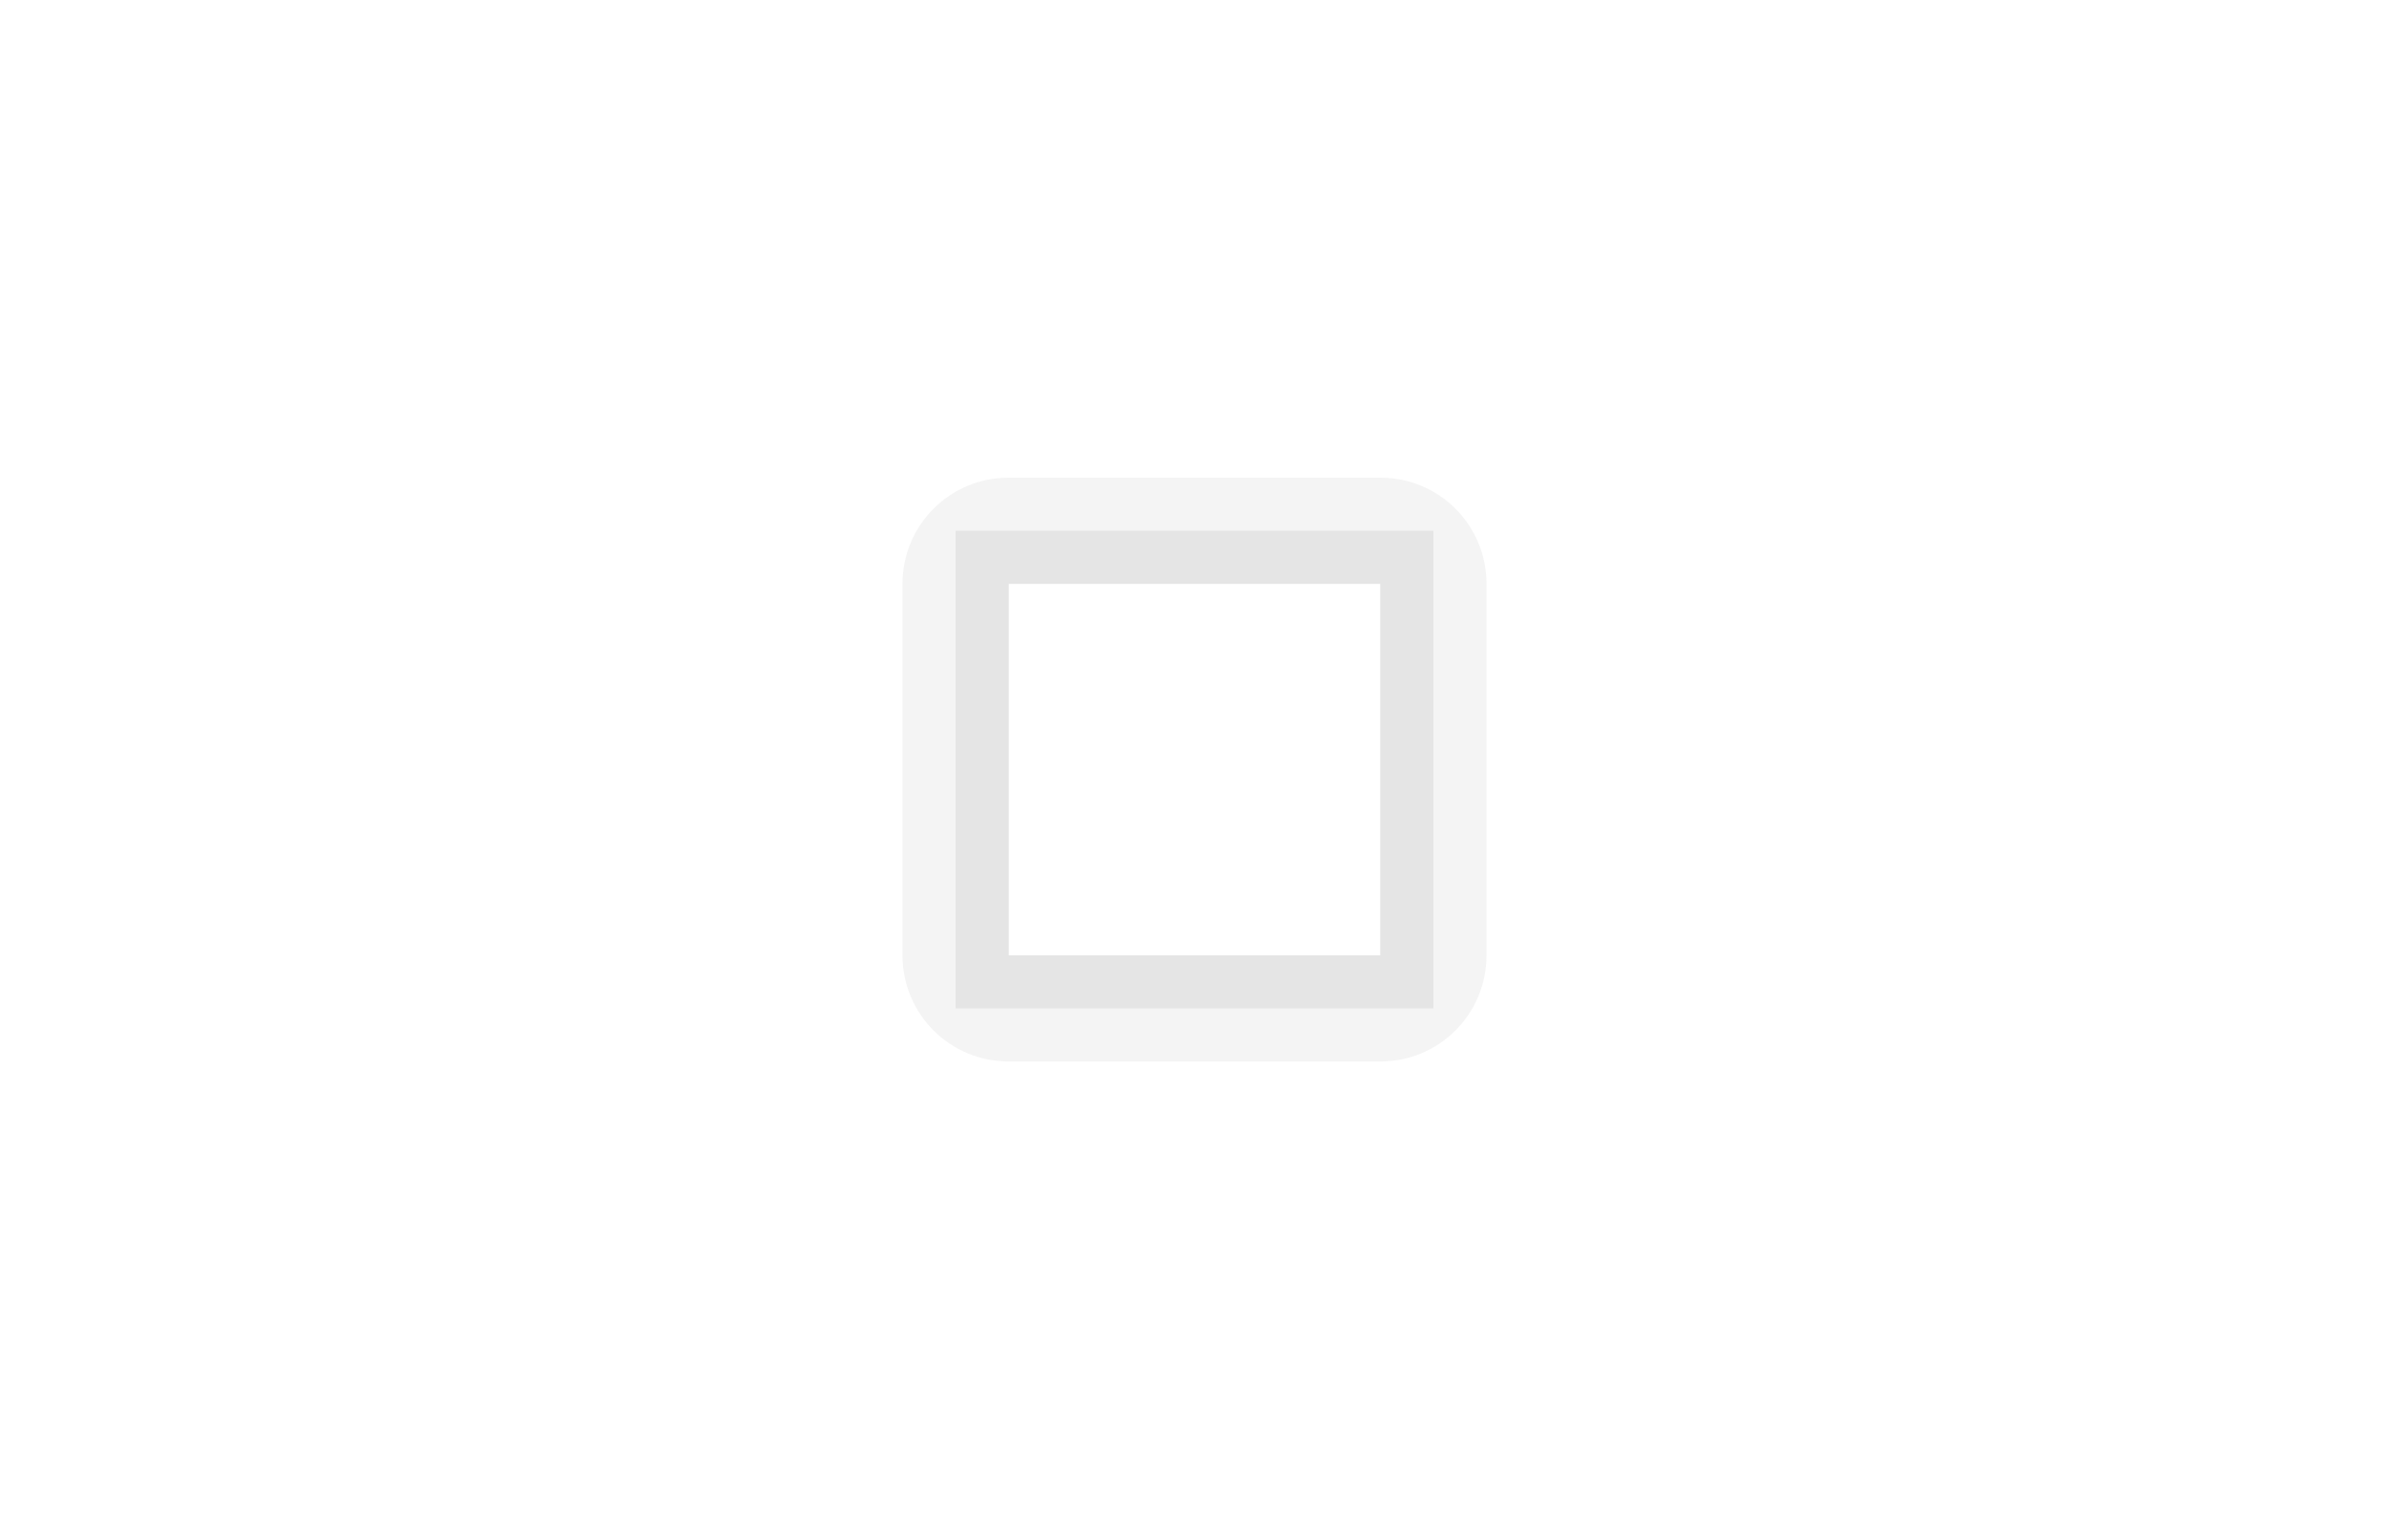
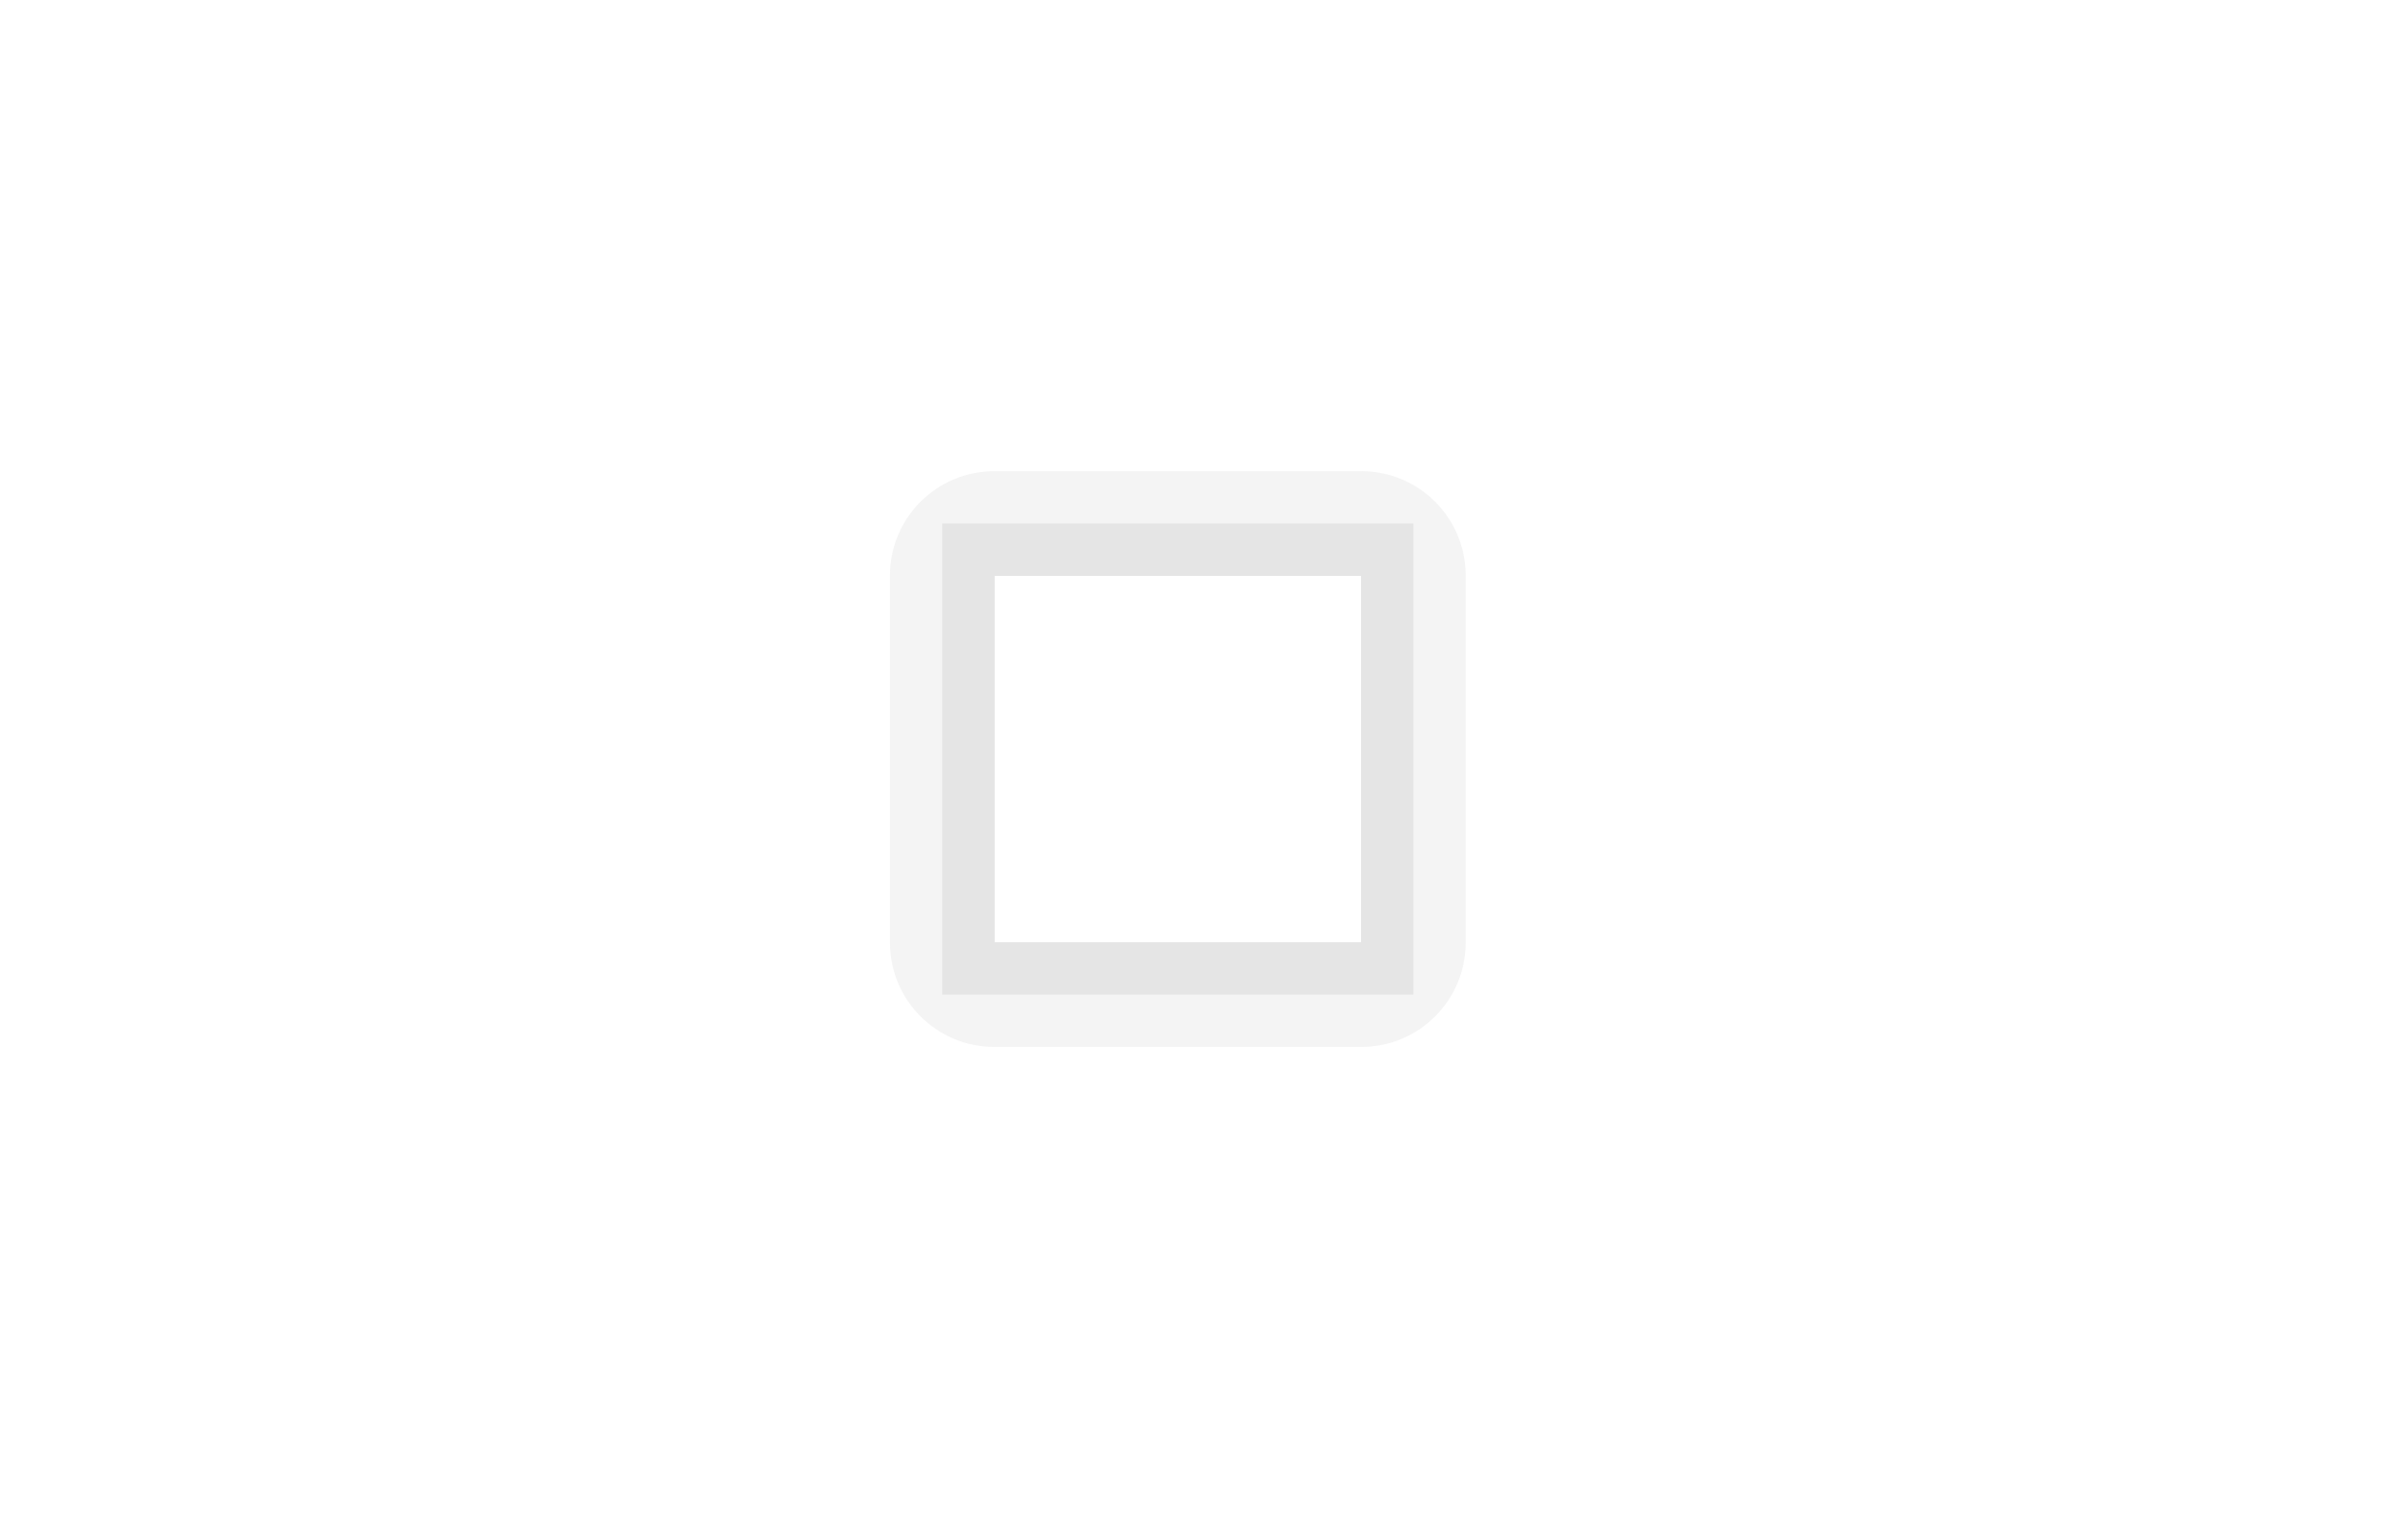
- <svg xmlns="http://www.w3.org/2000/svg" viewBox="0 0 45 29" version="1.1" id="svg5" width="45" height="29" xml:space="preserve">
+ <svg xmlns="http://www.w3.org/2000/svg" viewBox="0 0 46 29" version="1.1" id="svg5" width="46" height="29" xml:space="preserve">
  <defs id="defs9">
    <style type="text/css" id="current-color-scheme-36">
      .ColorScheme-Text {
        color:#eff0f1;
      }
      .ColorScheme-NegativeText {
        color:#da4453;
      }
      </style>
    <style type="text/css" id="current-color-scheme-367">
      .ColorScheme-Text {
        color:#eff0f1;
      }
      .ColorScheme-NegativeText {
        color:#da4453;
      }
      </style>
    <style type="text/css" id="current-color-scheme-5">
      .ColorScheme-Text {
        color:#eff0f1;
      }
      .ColorScheme-NegativeText {
        color:#da4453;
      }
      </style>
    <style type="text/css" id="current-color-scheme-36-3">
      .ColorScheme-Text {
        color:#eff0f1;
      }
      .ColorScheme-NegativeText {
        color:#da4453;
      }
      </style>
    <style type="text/css" id="current-color-scheme-62">
      .ColorScheme-Text {
        color:#eff0f1;
      }
      .ColorScheme-NegativeText {
        color:#da4453;
      }
      </style>
    <style type="text/css" id="current-color-scheme-5-9">
      .ColorScheme-Text {
        color:#eff0f1;
      }
      .ColorScheme-NegativeText {
        color:#da4453;
      }
      </style>
    <style type="text/css" id="current-color-scheme-36-3-1">
      .ColorScheme-Text {
        color:#eff0f1;
      }
      .ColorScheme-NegativeText {
        color:#da4453;
      }
      </style>
    <style type="text/css" id="current-color-scheme-3675">
      .ColorScheme-Text {
        color:#eff0f1;
      }
      .ColorScheme-NegativeText {
        color:#da4453;
      }
      </style>
    <style type="text/css" id="current-color-scheme-53-3">
      .ColorScheme-Text {
        color:#eff0f1;
      }
      .ColorScheme-NegativeText {
        color:#da4453;
      }
      </style>
    <style type="text/css" id="current-color-scheme-5-5">
      .ColorScheme-Text {
        color:#eff0f1;
      }
      .ColorScheme-NegativeText {
        color:#da4453;
      }
      </style>
    <style type="text/css" id="current-color-scheme-0">
      .ColorScheme-Text {
        color:#eff0f1;
      }
      .ColorScheme-NegativeText {
        color:#da4453;
      }
      </style>
    <style type="text/css" id="current-color-scheme-5-6">
      .ColorScheme-Text {
        color:#eff0f1;
      }
      .ColorScheme-NegativeText {
        color:#da4453;
      }
      </style>
    <style type="text/css" id="current-color-scheme-36-3-6">
      .ColorScheme-Text {
        color:#eff0f1;
      }
      .ColorScheme-NegativeText {
        color:#da4453;
      }
      </style>
    <style type="text/css" id="current-color-scheme-5356-2">
      .ColorScheme-Text {
        color:#eff0f1;
      }
      .ColorScheme-NegativeText {
        color:#da4453;
      }
      </style>
    <style type="text/css" id="current-color-scheme-5-2">
      .ColorScheme-Text {
        color:#eff0f1;
      }
      .ColorScheme-NegativeText {
        color:#da4453;
      }
      </style>
    <style type="text/css" id="current-color-scheme-36-3-91">
      .ColorScheme-Text {
        color:#eff0f1;
      }
      .ColorScheme-NegativeText {
        color:#da4453;
      }
      </style>
    <style type="text/css" id="current-color-scheme-35">
      .ColorScheme-Text {
        color:#eff0f1;
      }
      .ColorScheme-NegativeText {
        color:#da4453;
      }
      </style>
    <style type="text/css" id="current-color-scheme-5-6-2">
      .ColorScheme-Text {
        color:#eff0f1;
      }
      .ColorScheme-NegativeText {
        color:#da4453;
      }
      </style>
    <style type="text/css" id="current-color-scheme-36-3-2">
      .ColorScheme-Text {
        color:#eff0f1;
      }
      .ColorScheme-NegativeText {
        color:#da4453;
      }
      </style>
    <style type="text/css" id="current-color-scheme-535-9">
      .ColorScheme-Text {
        color:#eff0f1;
      }
      .ColorScheme-NegativeText {
        color:#da4453;
      }
      </style>
    <style type="text/css" id="current-color-scheme-53-7">
      .ColorScheme-Text {
        color:#eff0f1;
      }
      .ColorScheme-NegativeText {
        color:#da4453;
      }
      </style>
    <style type="text/css" id="current-color-scheme-5-62">
      .ColorScheme-Text {
        color:#eff0f1;
      }
      .ColorScheme-NegativeText {
        color:#da4453;
      }
      </style>
    <style type="text/css" id="current-color-scheme-36-3-9">
      .ColorScheme-Text {
        color:#eff0f1;
      }
      .ColorScheme-NegativeText {
        color:#da4453;
      }
      </style>
  </defs>
  <style type="text/css" id="current-color-scheme">
        .ColorScheme-Text {
            color:#eff0f1;
        }
    </style>
  <style type="text/css" id="current-color-scheme-5356">
        .ColorScheme-Text {
            color:#eff0f1;
        }
    </style>
  <style type="text/css" id="current-color-scheme-535">
        .ColorScheme-Text {
            color:#eff0f1;
        }
    </style>
  <style type="text/css" id="current-color-scheme-53">
        .ColorScheme-Text {
            color:#eff0f1;
        }
    </style>
  <style type="text/css" id="current-color-scheme-3">
        .ColorScheme-Text {
            color:#eff0f1;
        }
    </style>
  <style type="text/css" id="current-color-scheme-3-5">
        .ColorScheme-Text {
            color:#eff0f1;
        }
    </style>
  <style type="text/css" id="current-color-scheme-3-3">
        .ColorScheme-Text {
            color:#eff0f1;
        }
    </style>
  <style type="text/css" id="current-color-scheme-36-35">
        .ColorScheme-Text {
            color:#eff0f1;
        }
    </style>
  <style type="text/css" id="current-color-scheme-6">
        .ColorScheme-Text {
            color:#eff0f1;
        }
    </style>
  <style type="text/css" id="current-color-scheme-3-7">
        .ColorScheme-Text {
            color:#eff0f1;
        }
    </style>
  <style type="text/css" id="current-color-scheme-3-2">
        .ColorScheme-Text {
            color:#eff0f1;
        }
    </style>
  <style type="text/css" id="current-color-scheme-3-3-7">
        .ColorScheme-Text {
            color:#eff0f1;
        }
    </style>
  <style type="text/css" id="current-color-scheme-36-0">
        .ColorScheme-Text {
            color:#eff0f1;
        }
    </style>
  <style type="text/css" id="current-color-scheme-6-9">
        .ColorScheme-Text {
            color:#eff0f1;
        }
    </style>
  <style type="text/css" id="current-color-scheme-3-7-3">
        .ColorScheme-Text {
            color:#eff0f1;
        }
    </style>
  <style type="text/css" id="current-color-scheme-3-12">
        .ColorScheme-Text {
            color:#eff0f1;
        }
    </style>
  <style type="text/css" id="current-color-scheme-3-5-7">
        .ColorScheme-Text {
            color:#eff0f1;
        }
    </style>
  <style type="text/css" id="current-color-scheme-3-3-09">
        .ColorScheme-Text {
            color:#eff0f1;
        }
    </style>
  <style type="text/css" id="current-color-scheme-36-360">
        .ColorScheme-Text {
            color:#eff0f1;
        }
    </style>
  <style type="text/css" id="current-color-scheme-3-2-6">
        .ColorScheme-Text {
            color:#eff0f1;
        }
    </style>
  <style type="text/css" id="current-color-scheme-3-3-6">
        .ColorScheme-Text {
            color:#eff0f1;
        }
    </style>
  <style type="text/css" id="current-color-scheme-36-1">
        .ColorScheme-Text {
            color:#eff0f1;
        }
    </style>
  <style type="text/css" id="current-color-scheme-6-2">
        .ColorScheme-Text {
            color:#eff0f1;
        }
    </style>
  <style type="text/css" id="current-color-scheme-3-7-61">
        .ColorScheme-Text {
            color:#eff0f1;
        }
    </style>
  <style type="text/css" id="current-color-scheme-3-0">
        .ColorScheme-Text {
            color:#eff0f1;
        }
    </style>
  <style type="text/css" id="current-color-scheme-3-3-9">
        .ColorScheme-Text {
            color:#eff0f1;
        }
    </style>
  <style type="text/css" id="current-color-scheme-36-36">
        .ColorScheme-Text {
            color:#eff0f1;
        }
    </style>
  <style type="text/css" id="current-color-scheme-6-0">
        .ColorScheme-Text {
            color:#eff0f1;
        }
    </style>
  <style type="text/css" id="current-color-scheme-3-7-6">
        .ColorScheme-Text {
            color:#eff0f1;
        }
    </style>
  <style type="text/css" id="current-color-scheme-3-9">
        .ColorScheme-Text {
            color:#eff0f1;
        }
    </style>
  <style type="text/css" id="current-color-scheme-3-3-1">
        .ColorScheme-Text {
            color:#eff0f1;
        }
    </style>
  <style type="text/css" id="current-color-scheme-36-2">
        .ColorScheme-Text {
            color:#eff0f1;
        }
    </style>
  <style type="text/css" id="current-color-scheme-6-7">
        .ColorScheme-Text {
            color:#eff0f1;
        }
    </style>
  <style type="text/css" id="current-color-scheme-3-7-0">
        .ColorScheme-Text {
            color:#eff0f1;
        }
    </style>
  <style type="text/css" id="current-color-scheme-3-1">
        .ColorScheme-Text {
            color:#eff0f1;
        }
    </style>
  <style type="text/css" id="current-color-scheme-36-27">
        .ColorScheme-Text {
            color:#eff0f1;
        }
    </style>
  <style type="text/css" id="current-color-scheme-3-5-2">
        .ColorScheme-Text {
            color:#eff0f1;
        }
    </style>
  <style type="text/css" id="current-color-scheme-3-3-0">
        .ColorScheme-Text {
            color:#eff0f1;
        }
    </style>
  <style type="text/css" id="current-color-scheme-36-6">
        .ColorScheme-Text {
            color:#eff0f1;
        }
    </style>
  <style type="text/css" id="current-color-scheme-6-9-8">
        .ColorScheme-Text {
            color:#eff0f1;
        }
    </style>
  <style type="text/css" id="current-color-scheme-3-7-3-7">
        .ColorScheme-Text {
            color:#eff0f1;
        }
    </style>
  <g id="g7" transform="translate(-16)" />
  <g id="g9" transform="translate(-13,-1)">
-     <path id="path3" style="fill:#e5e5e5;fill-opacity:0.4;stroke-width:0.794;stroke-linecap:round;stroke-linejoin:round;paint-order:stroke fill markers" d="M 32 10 C 30.892 10 30 10.892 30 12 L 30 19 C 30 20.108 30.892 21 32 21 L 39 21 C 40.108 21 41 20.108 41 19 L 41 12 C 41 10.892 40.108 10 39 10 L 32 10 z M 32 12 L 39 12 L 39 19 L 32 19 L 32 12 z " />
-     <path id="rect2" style="fill:#e5e5e5;fill-opacity:1;stroke-width:0.794;stroke-linecap:round;stroke-linejoin:round;paint-order:stroke fill markers" d="M 31 11 L 31 20 L 40 20 L 40 11 L 31 11 z M 32 12 L 39 12 L 39 19 L 32 19 L 32 12 z " />
+     <path id="path3" style="fill:#e5e5e5;fill-opacity:0.4;stroke-width:0.794;stroke-linecap:round;stroke-linejoin:round;paint-order:stroke fill markers" d="m 32,10 c -1.108,0 -2,0.892 -2,2 v 7 c 0,1.108 0.892,2 2,2 h 7 c 1.108,0 2,-0.892 2,-2 v -7 c 0,-1.108 -0.892,-2 -2,-2 z m 0,2 h 7 v 7 h -7 z" />
+     <path id="rect2" style="fill:#e5e5e5;fill-opacity:1;stroke-width:0.794;stroke-linecap:round;stroke-linejoin:round;paint-order:stroke fill markers" d="m 31,11 v 9 h 9 v -9 z m 1,1 h 7 v 7 h -7 z" />
  </g>
</svg>
